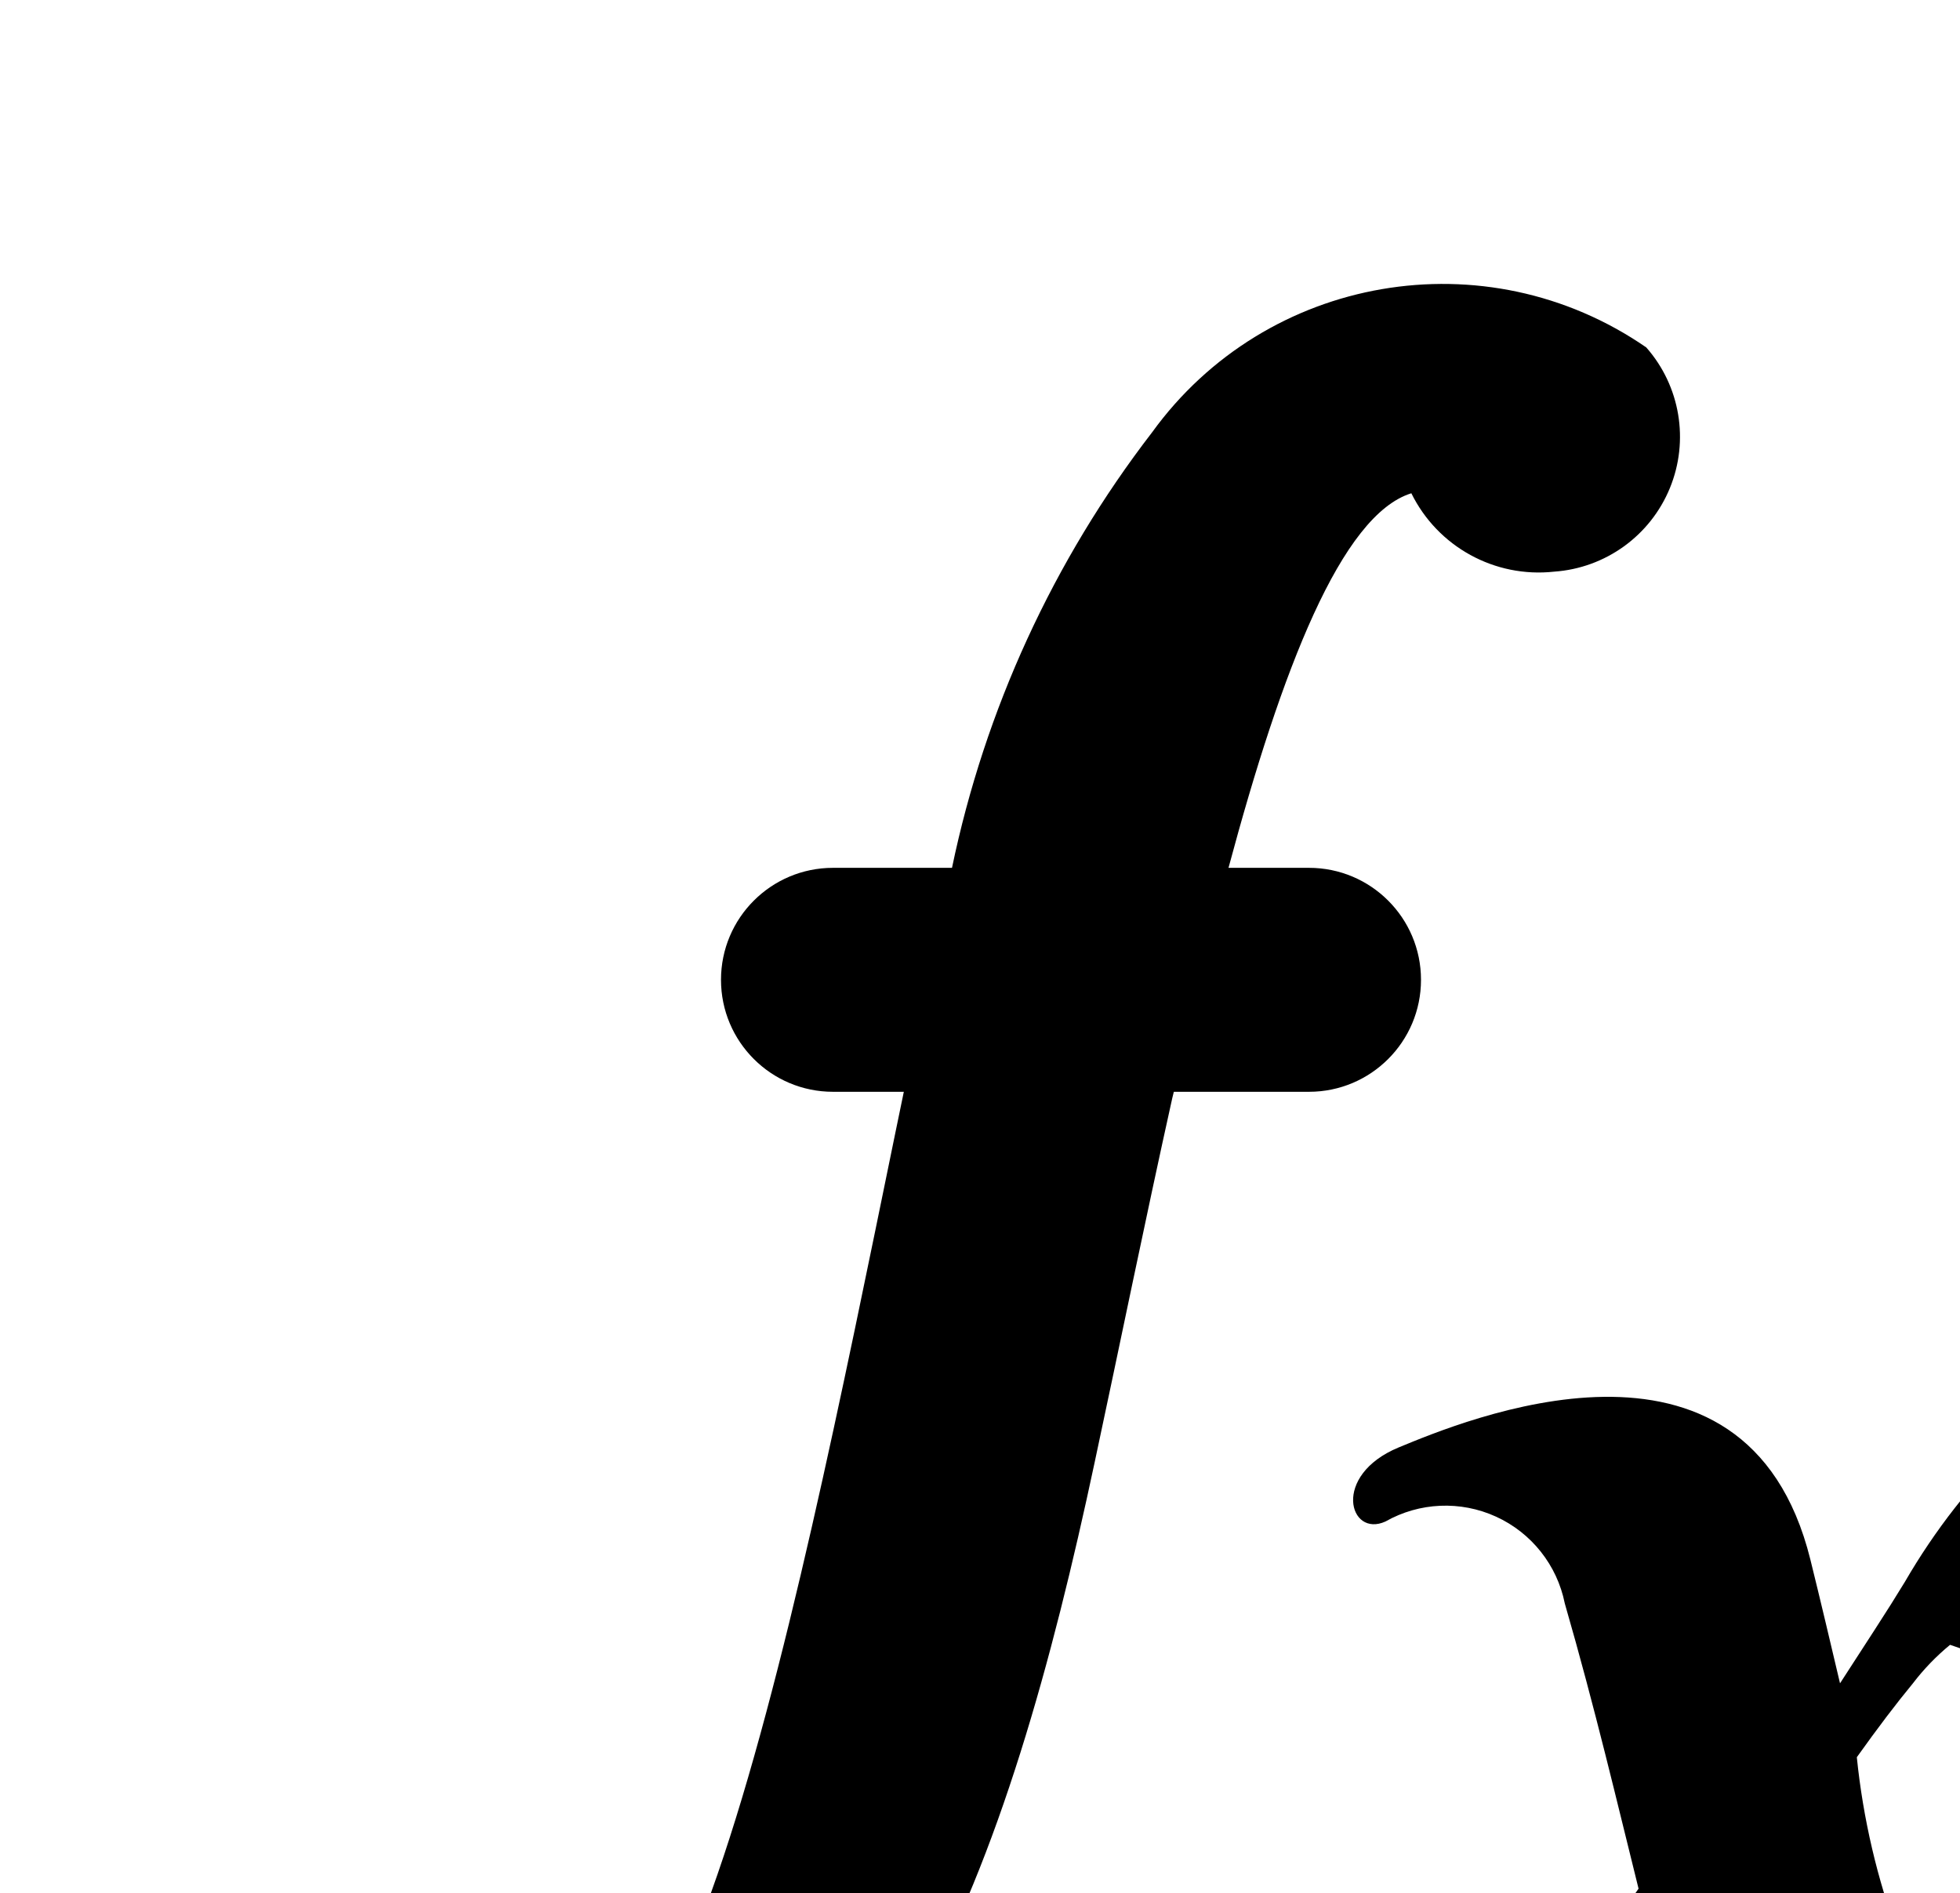
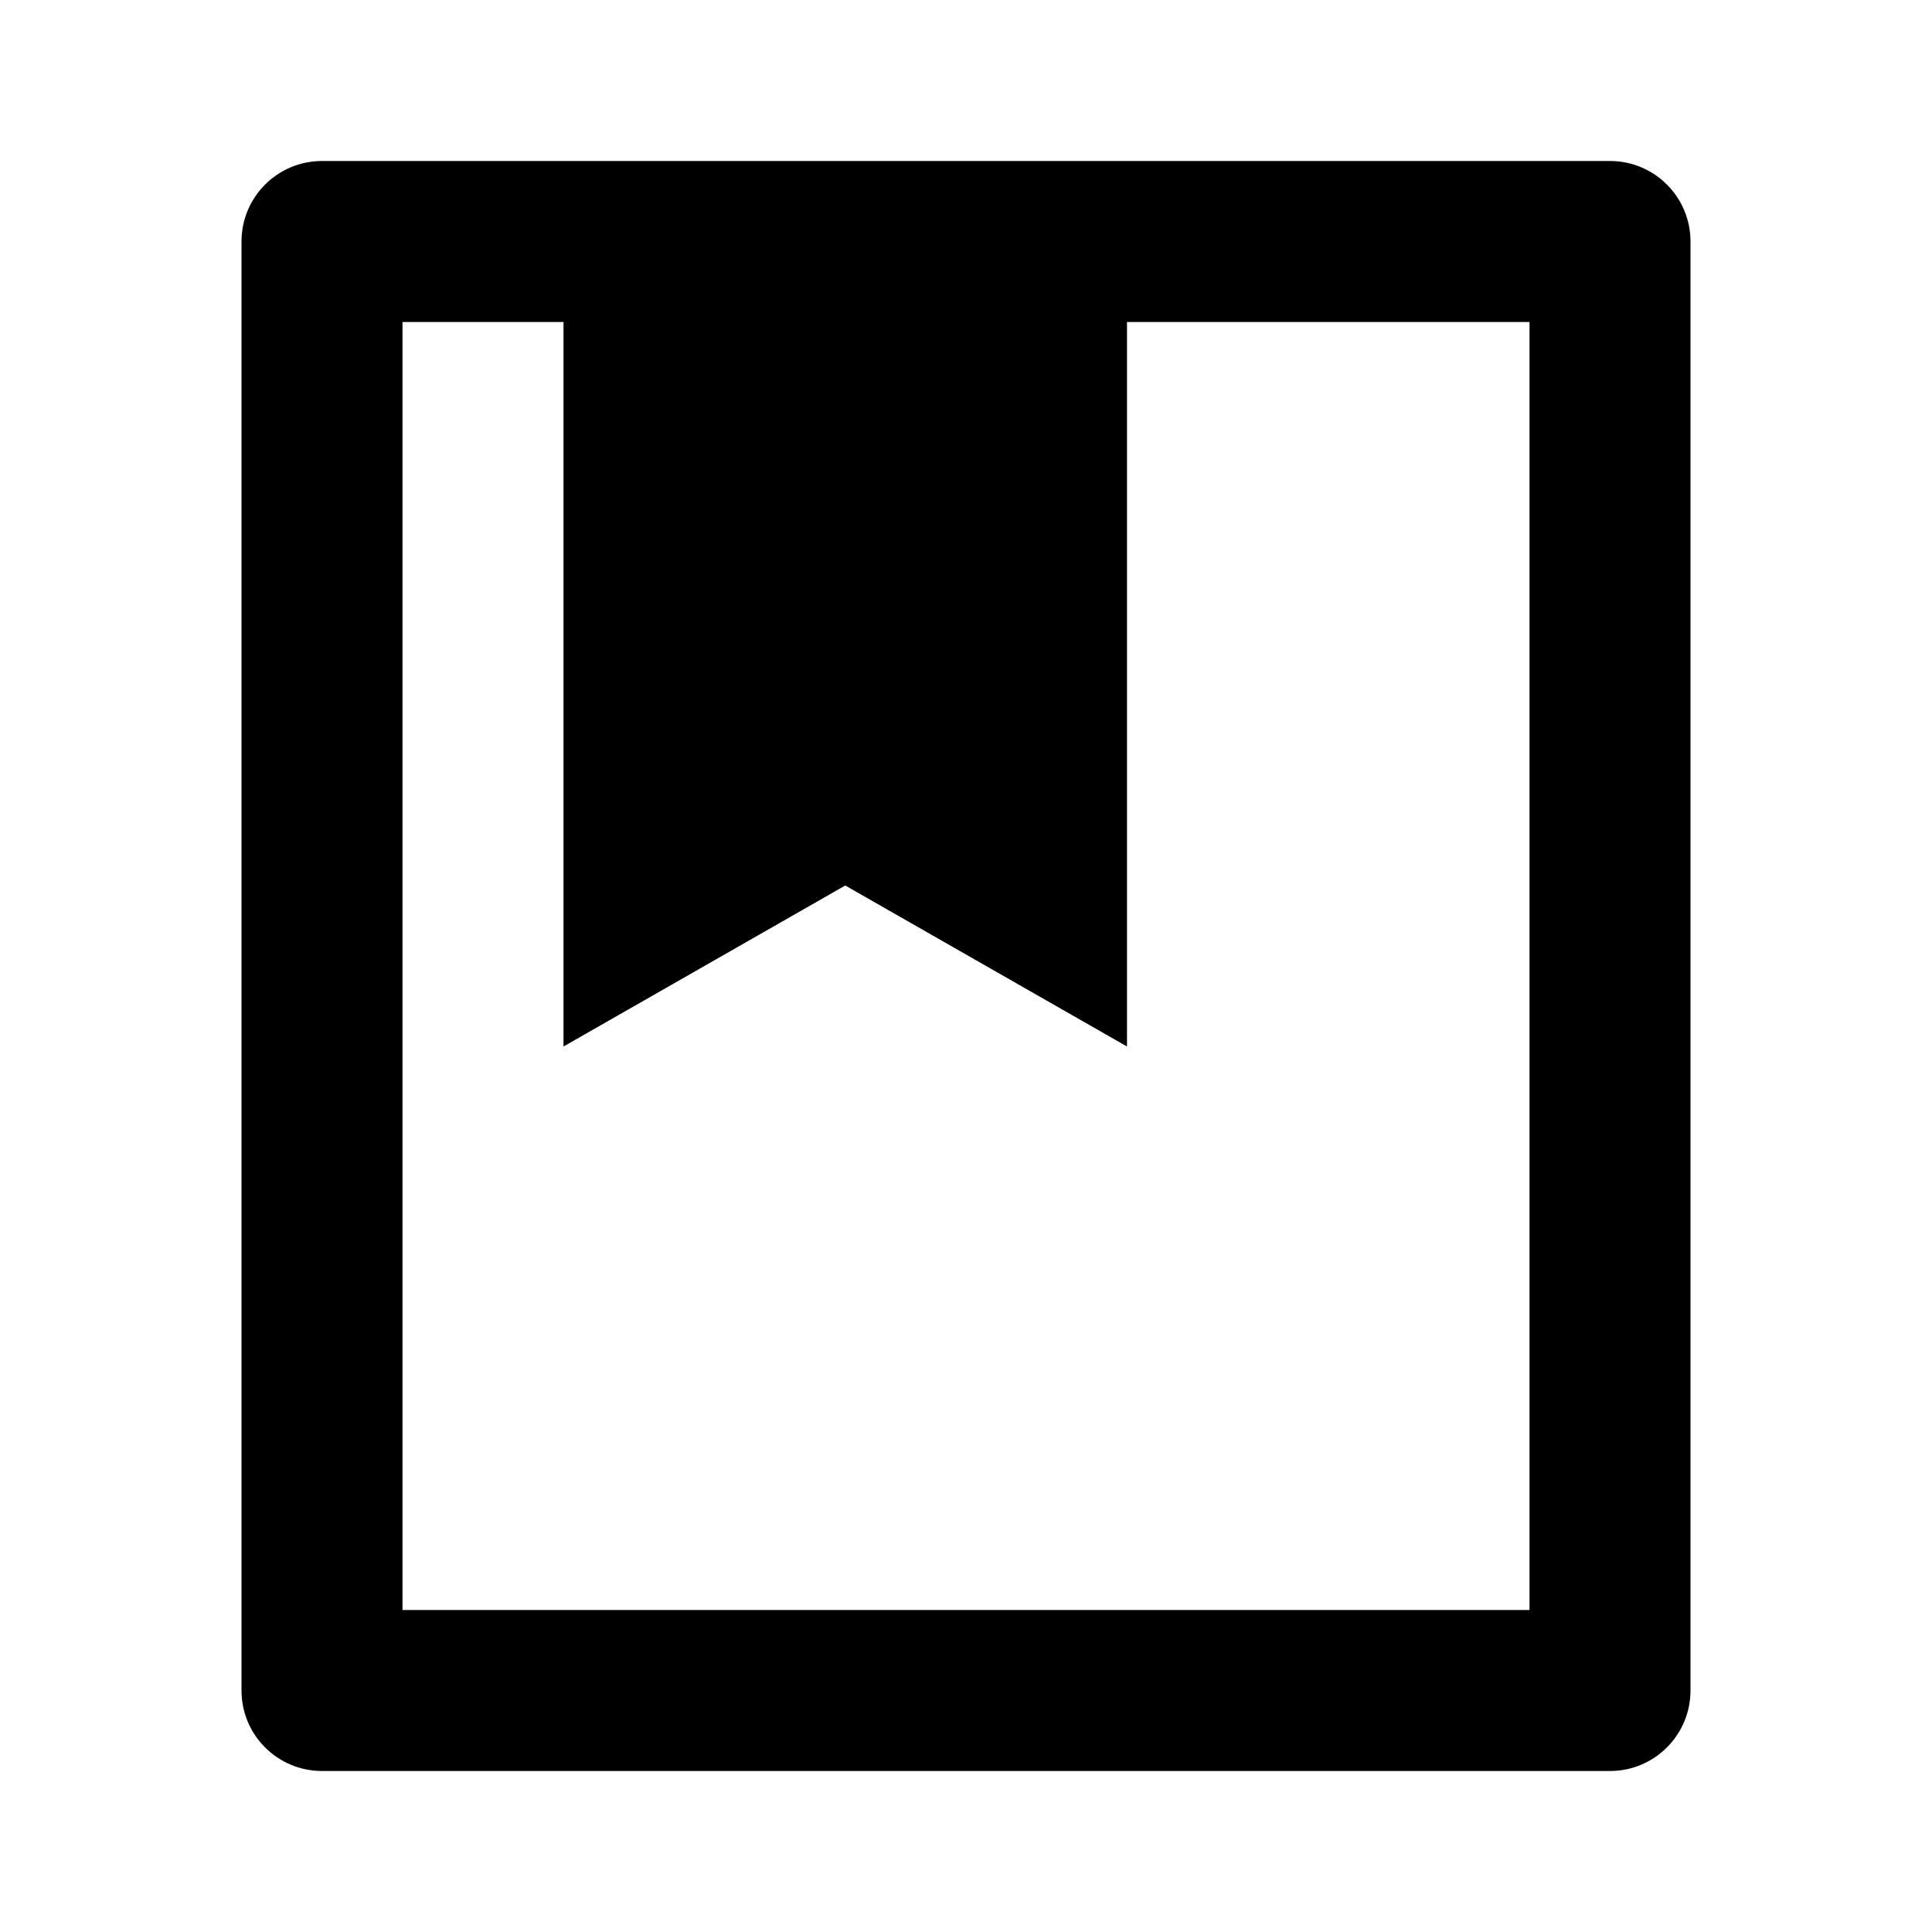
- <svg viewbox="0 0 18 18">
-   <path class="ql-fill" d="M11.759,2.482a2.561,2.561,0,0,0-3.53.607A7.656,7.656,0,0,0,6.8,6.2C6.109,9.188,5.275,14.677,4.15,14.927a1.545,1.545,0,0,0-1.3-.933A0.922,0.922,0,0,0,2,15.036S1.954,16,4.119,16s3.091-2.691,3.7-5.553c0.177-.826.36-1.726,0.554-2.6L8.775,6.2c0.381-1.421.807-2.521,1.306-2.676a1.014,1.014,0,0,0,1.02.56A0.966,0.966,0,0,0,11.759,2.482Z" />
-   <rect class="ql-fill" height="1.6" rx="0.8" ry="0.8" width="5" x="5.15" y="6.2" />
-   <path class="ql-fill" d="M13.663,12.027a1.662,1.662,0,0,1,.266-0.276q0.193,0.069.456,0.138a2.1,2.1,0,0,0,.535.069,1.075,1.075,0,0,0,.767-0.3,1.044,1.044,0,0,0,.314-0.8,0.84,0.84,0,0,0-.238-0.619,0.8,0.8,0,0,0-.594-0.239,1.154,1.154,0,0,0-.781.3,4.607,4.607,0,0,0-.781,1q-0.091.15-.218,0.346l-0.246.38c-0.068-.288-0.137-0.582-0.212-0.885-0.459-1.847-2.494-.984-2.941-0.8-0.482.2-.353,0.647-0.094,0.529a0.869,0.869,0,0,1,1.281.585c0.217,0.751.377,1.436,0.527,2.038a5.688,5.688,0,0,1-.362.467,2.69,2.69,0,0,1-.264.271q-0.221-.08-0.471-0.147a2.029,2.029,0,0,0-.522-0.066,1.079,1.079,0,0,0-.768.3A1.058,1.058,0,0,0,9,15.131a0.82,0.82,0,0,0,.832.852,1.134,1.134,0,0,0,.787-0.3,5.11,5.11,0,0,0,.776-0.993q0.141-.219.215-0.34c0.046-.076.122-0.194,0.223-0.346a2.786,2.786,0,0,0,.918,1.726,2.582,2.582,0,0,0,2.376-.185c0.317-.181.212-0.565,0-0.494A0.807,0.807,0,0,1,14.176,15a5.159,5.159,0,0,1-.913-2.446l0,0Q13.487,12.24,13.663,12.027Z" />
+ <svg xmlns="http://www.w3.org/2000/svg" viewBox="0 0 24 24" width="24" height="24">
+   <path fill="none" d="M0 0h24v24H0z" />
+   <path d="M20 22H4a1 1 0 0 1-1-1V3a1 1 0 0 1 1-1h16a1 1 0 0 1 1 1v18a1 1 0 0 1-1 1zM7 4H5v16h14V4h-5v9l-3.5-2L7 13V4z" />
</svg>
